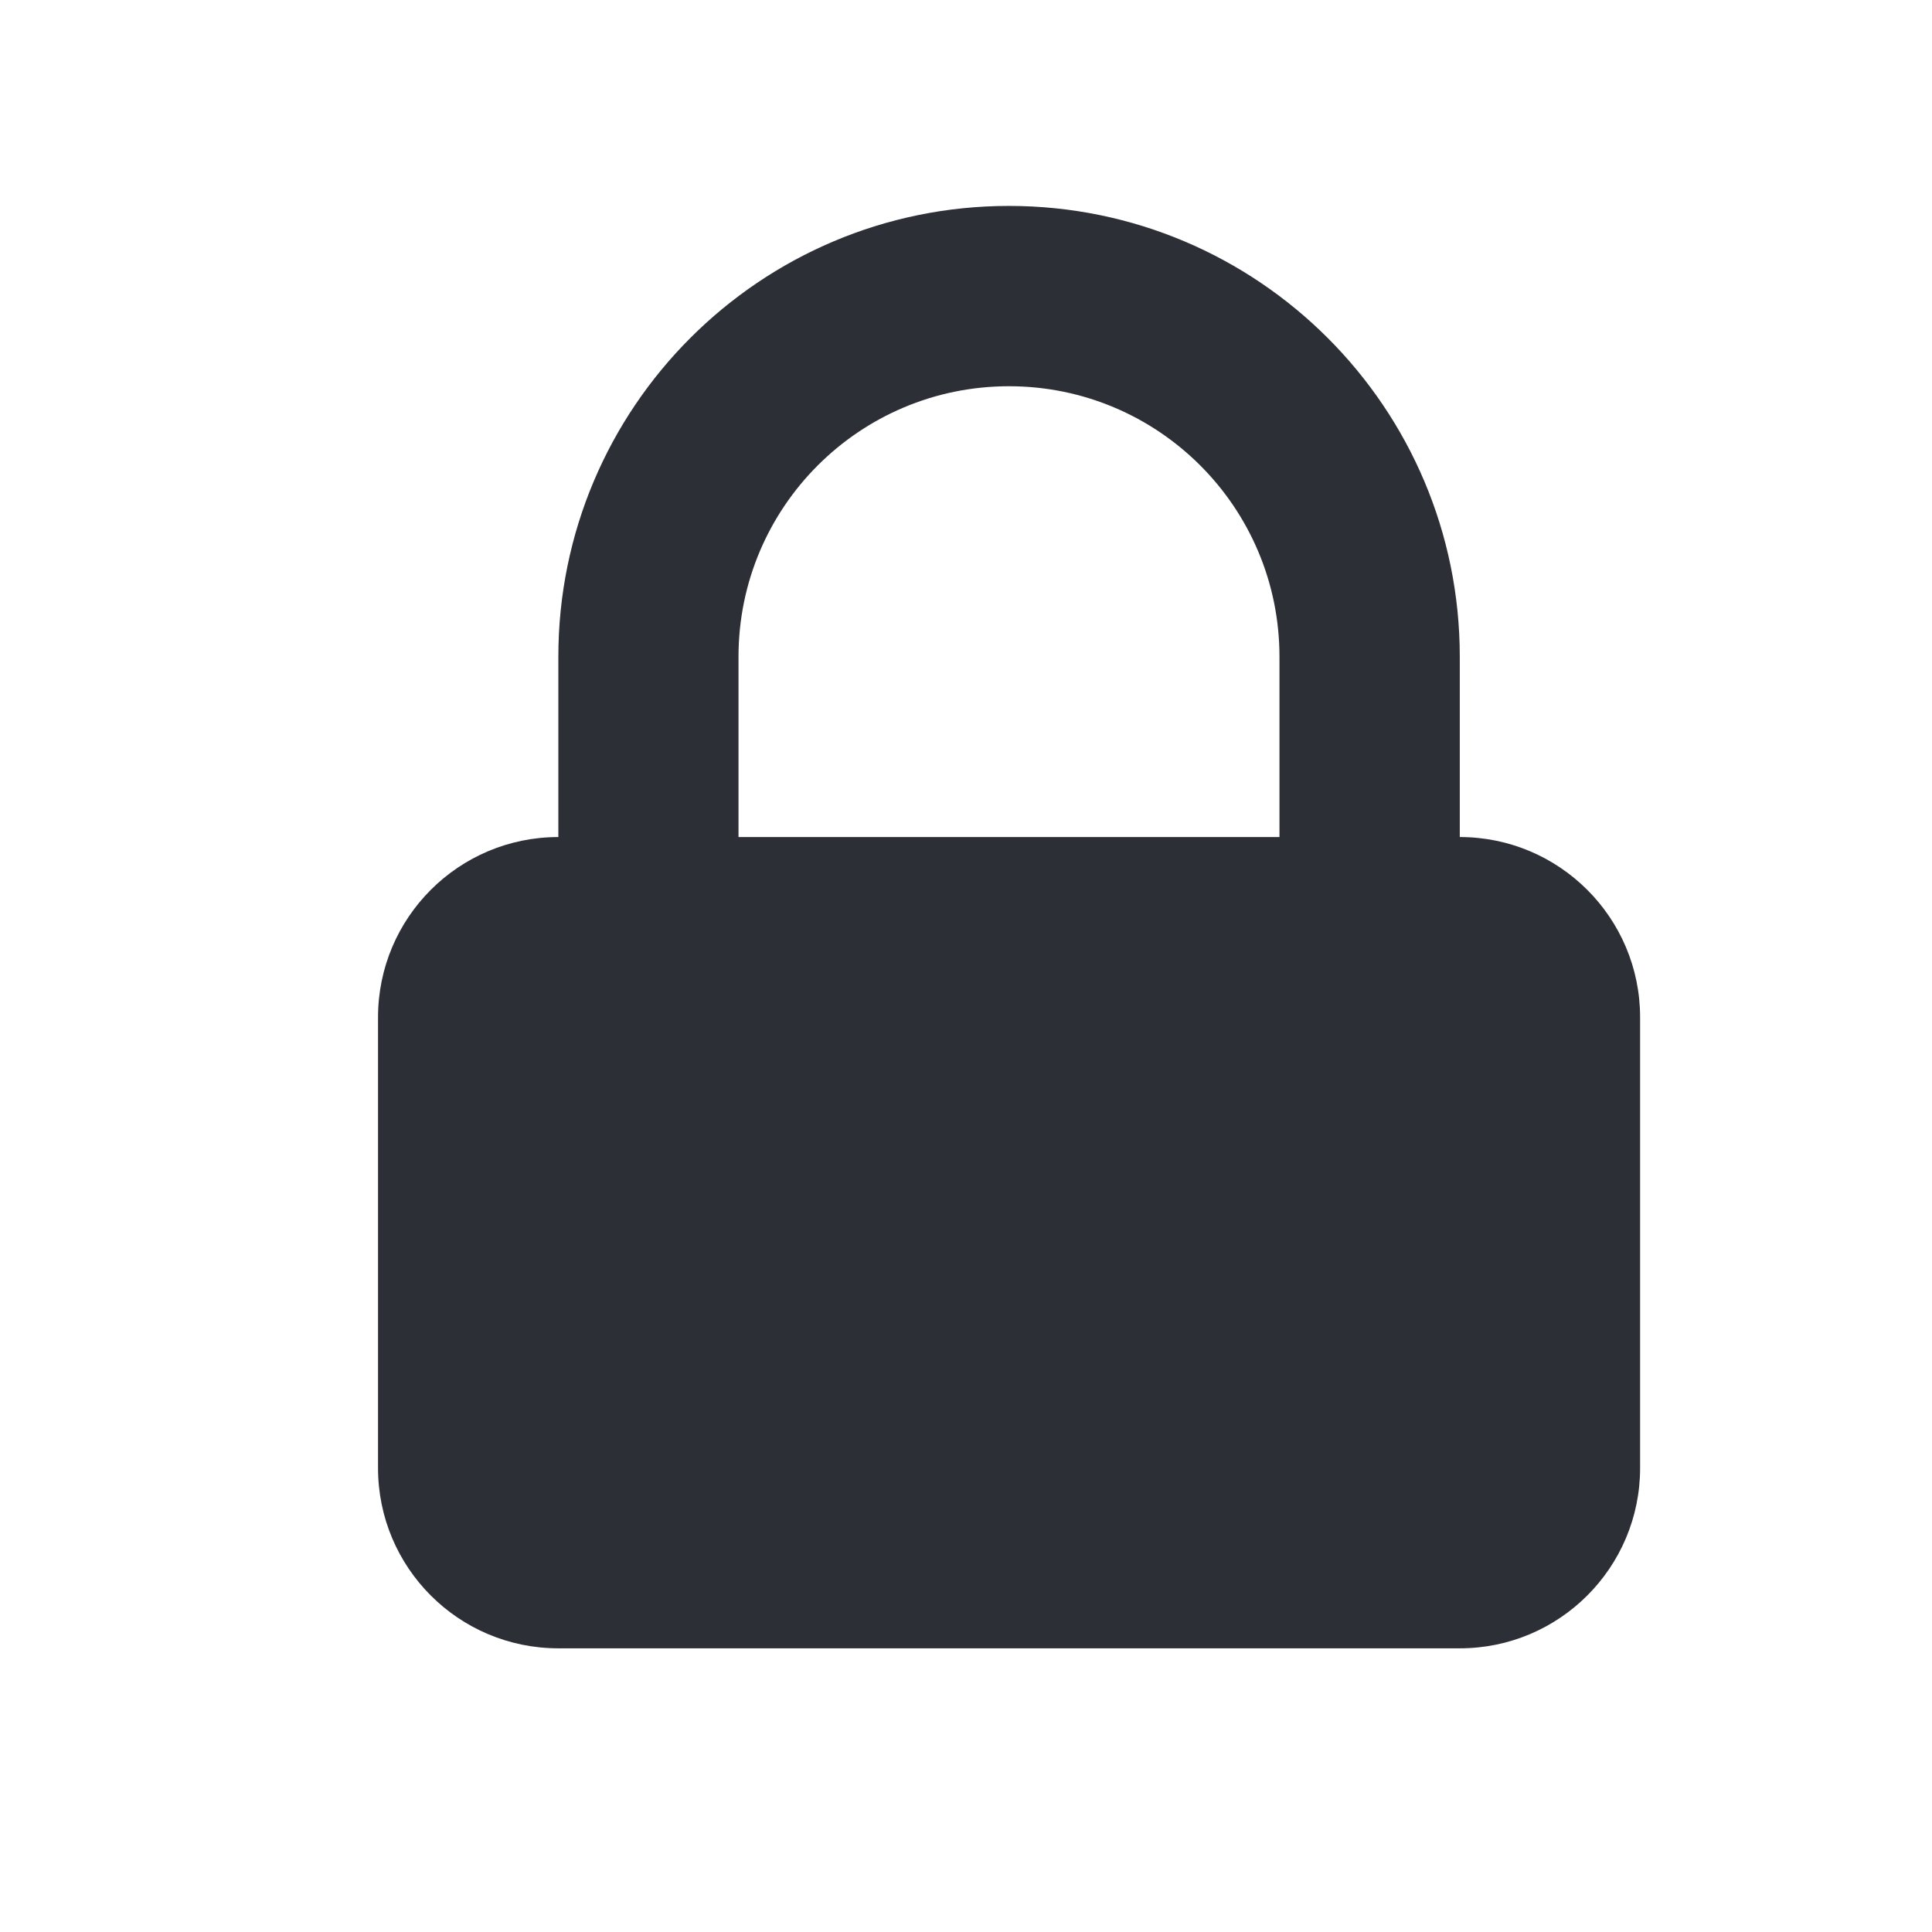
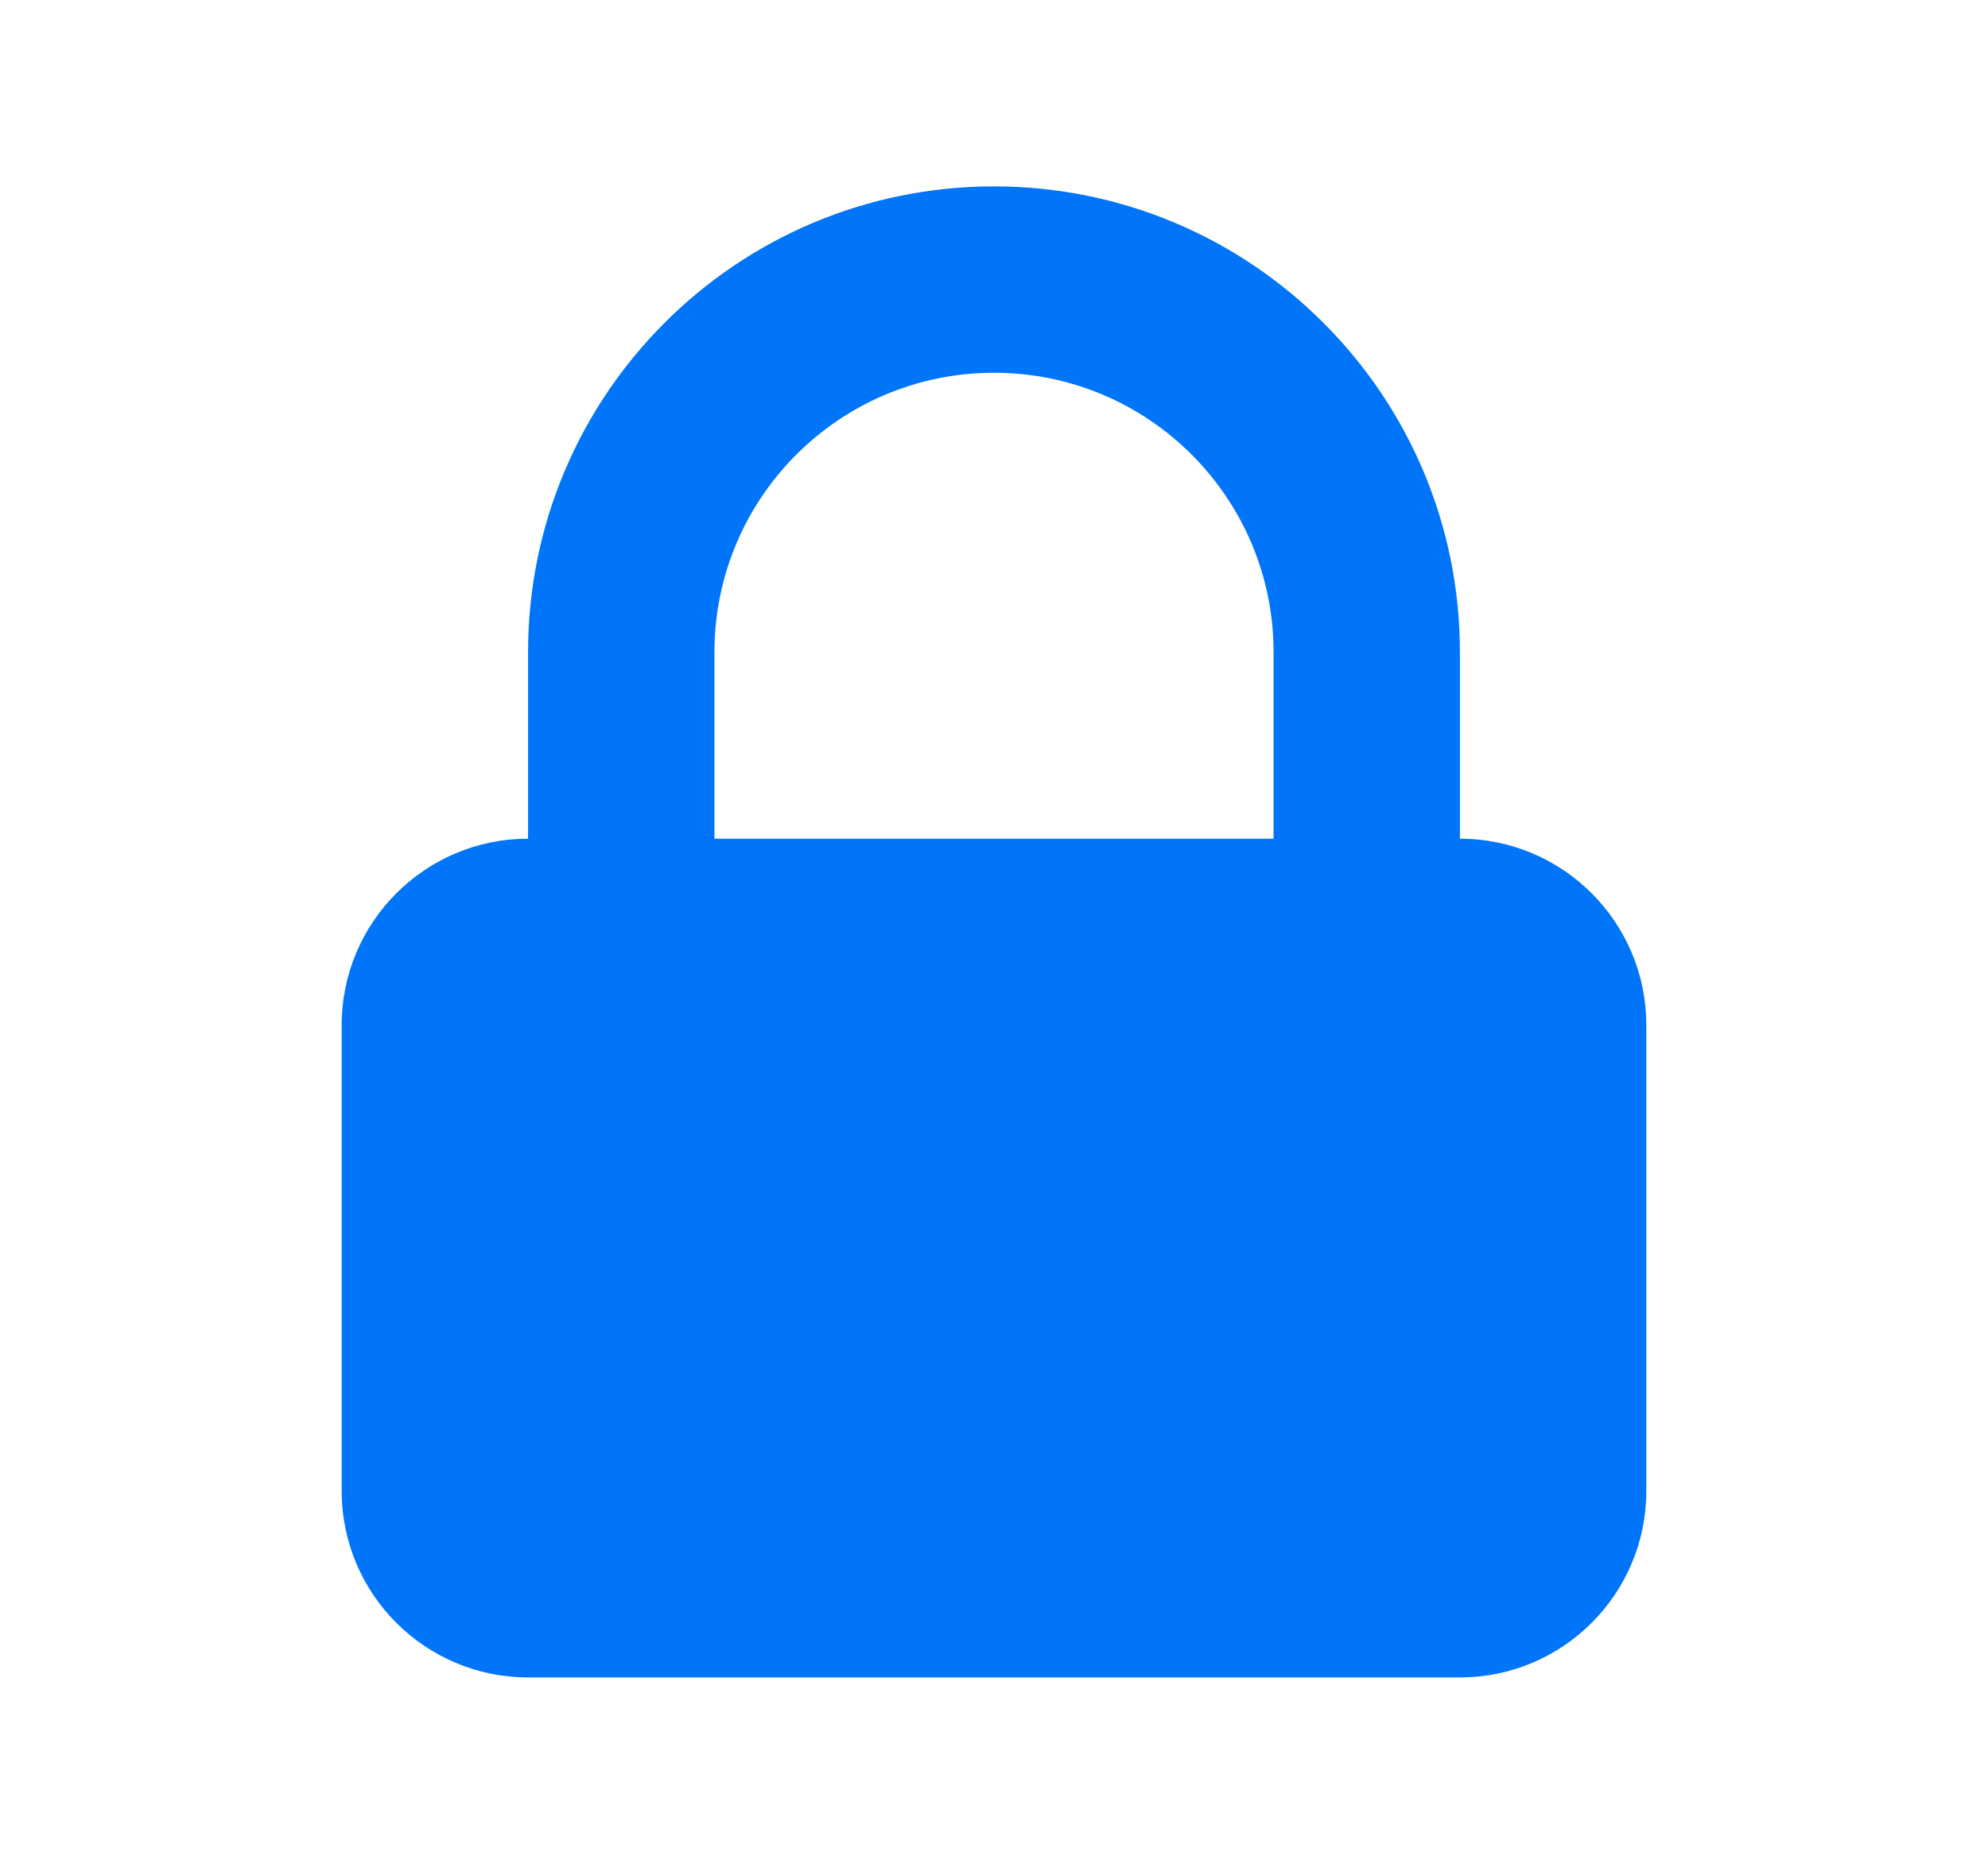
- <svg xmlns="http://www.w3.org/2000/svg" width="12" height="12" viewBox="0 0 12 12" fill="none">
-   <path fill-rule="evenodd" clip-rule="evenodd" d="M3.468 5.199V4.079C3.468 2.533 4.721 1.279 6.267 1.279C7.813 1.279 9.067 2.533 9.067 4.079V5.199C9.685 5.199 10.187 5.7 10.187 6.319V9.118C10.187 9.737 9.685 10.238 9.067 10.238H3.468C2.849 10.238 2.348 9.737 2.348 9.118V6.319C2.348 5.7 2.849 5.199 3.468 5.199ZM7.947 4.079V5.199H4.587V4.079C4.587 3.151 5.339 2.399 6.267 2.399C7.195 2.399 7.947 3.151 7.947 4.079Z" fill="#2D2F36" />
+ <svg xmlns="http://www.w3.org/2000/svg" width="16" height="15" viewBox="0 0 16 15" fill="none">
+   <path fill-rule="evenodd" clip-rule="evenodd" d="M4.25 6.75V5.25C4.25 3.179 5.929 1.5 8 1.5C10.071 1.5 11.75 3.179 11.75 5.25V6.75C12.578 6.75 13.25 7.422 13.25 8.25V12C13.25 12.828 12.578 13.5 11.75 13.5H4.25C3.422 13.5 2.75 12.828 2.75 12V8.25C2.75 7.422 3.422 6.75 4.25 6.75ZM10.25 5.25V6.75H5.75V5.25C5.75 4.007 6.757 3 8 3C9.243 3 10.25 4.007 10.25 5.25Z" fill="#0075FA" />
</svg>
